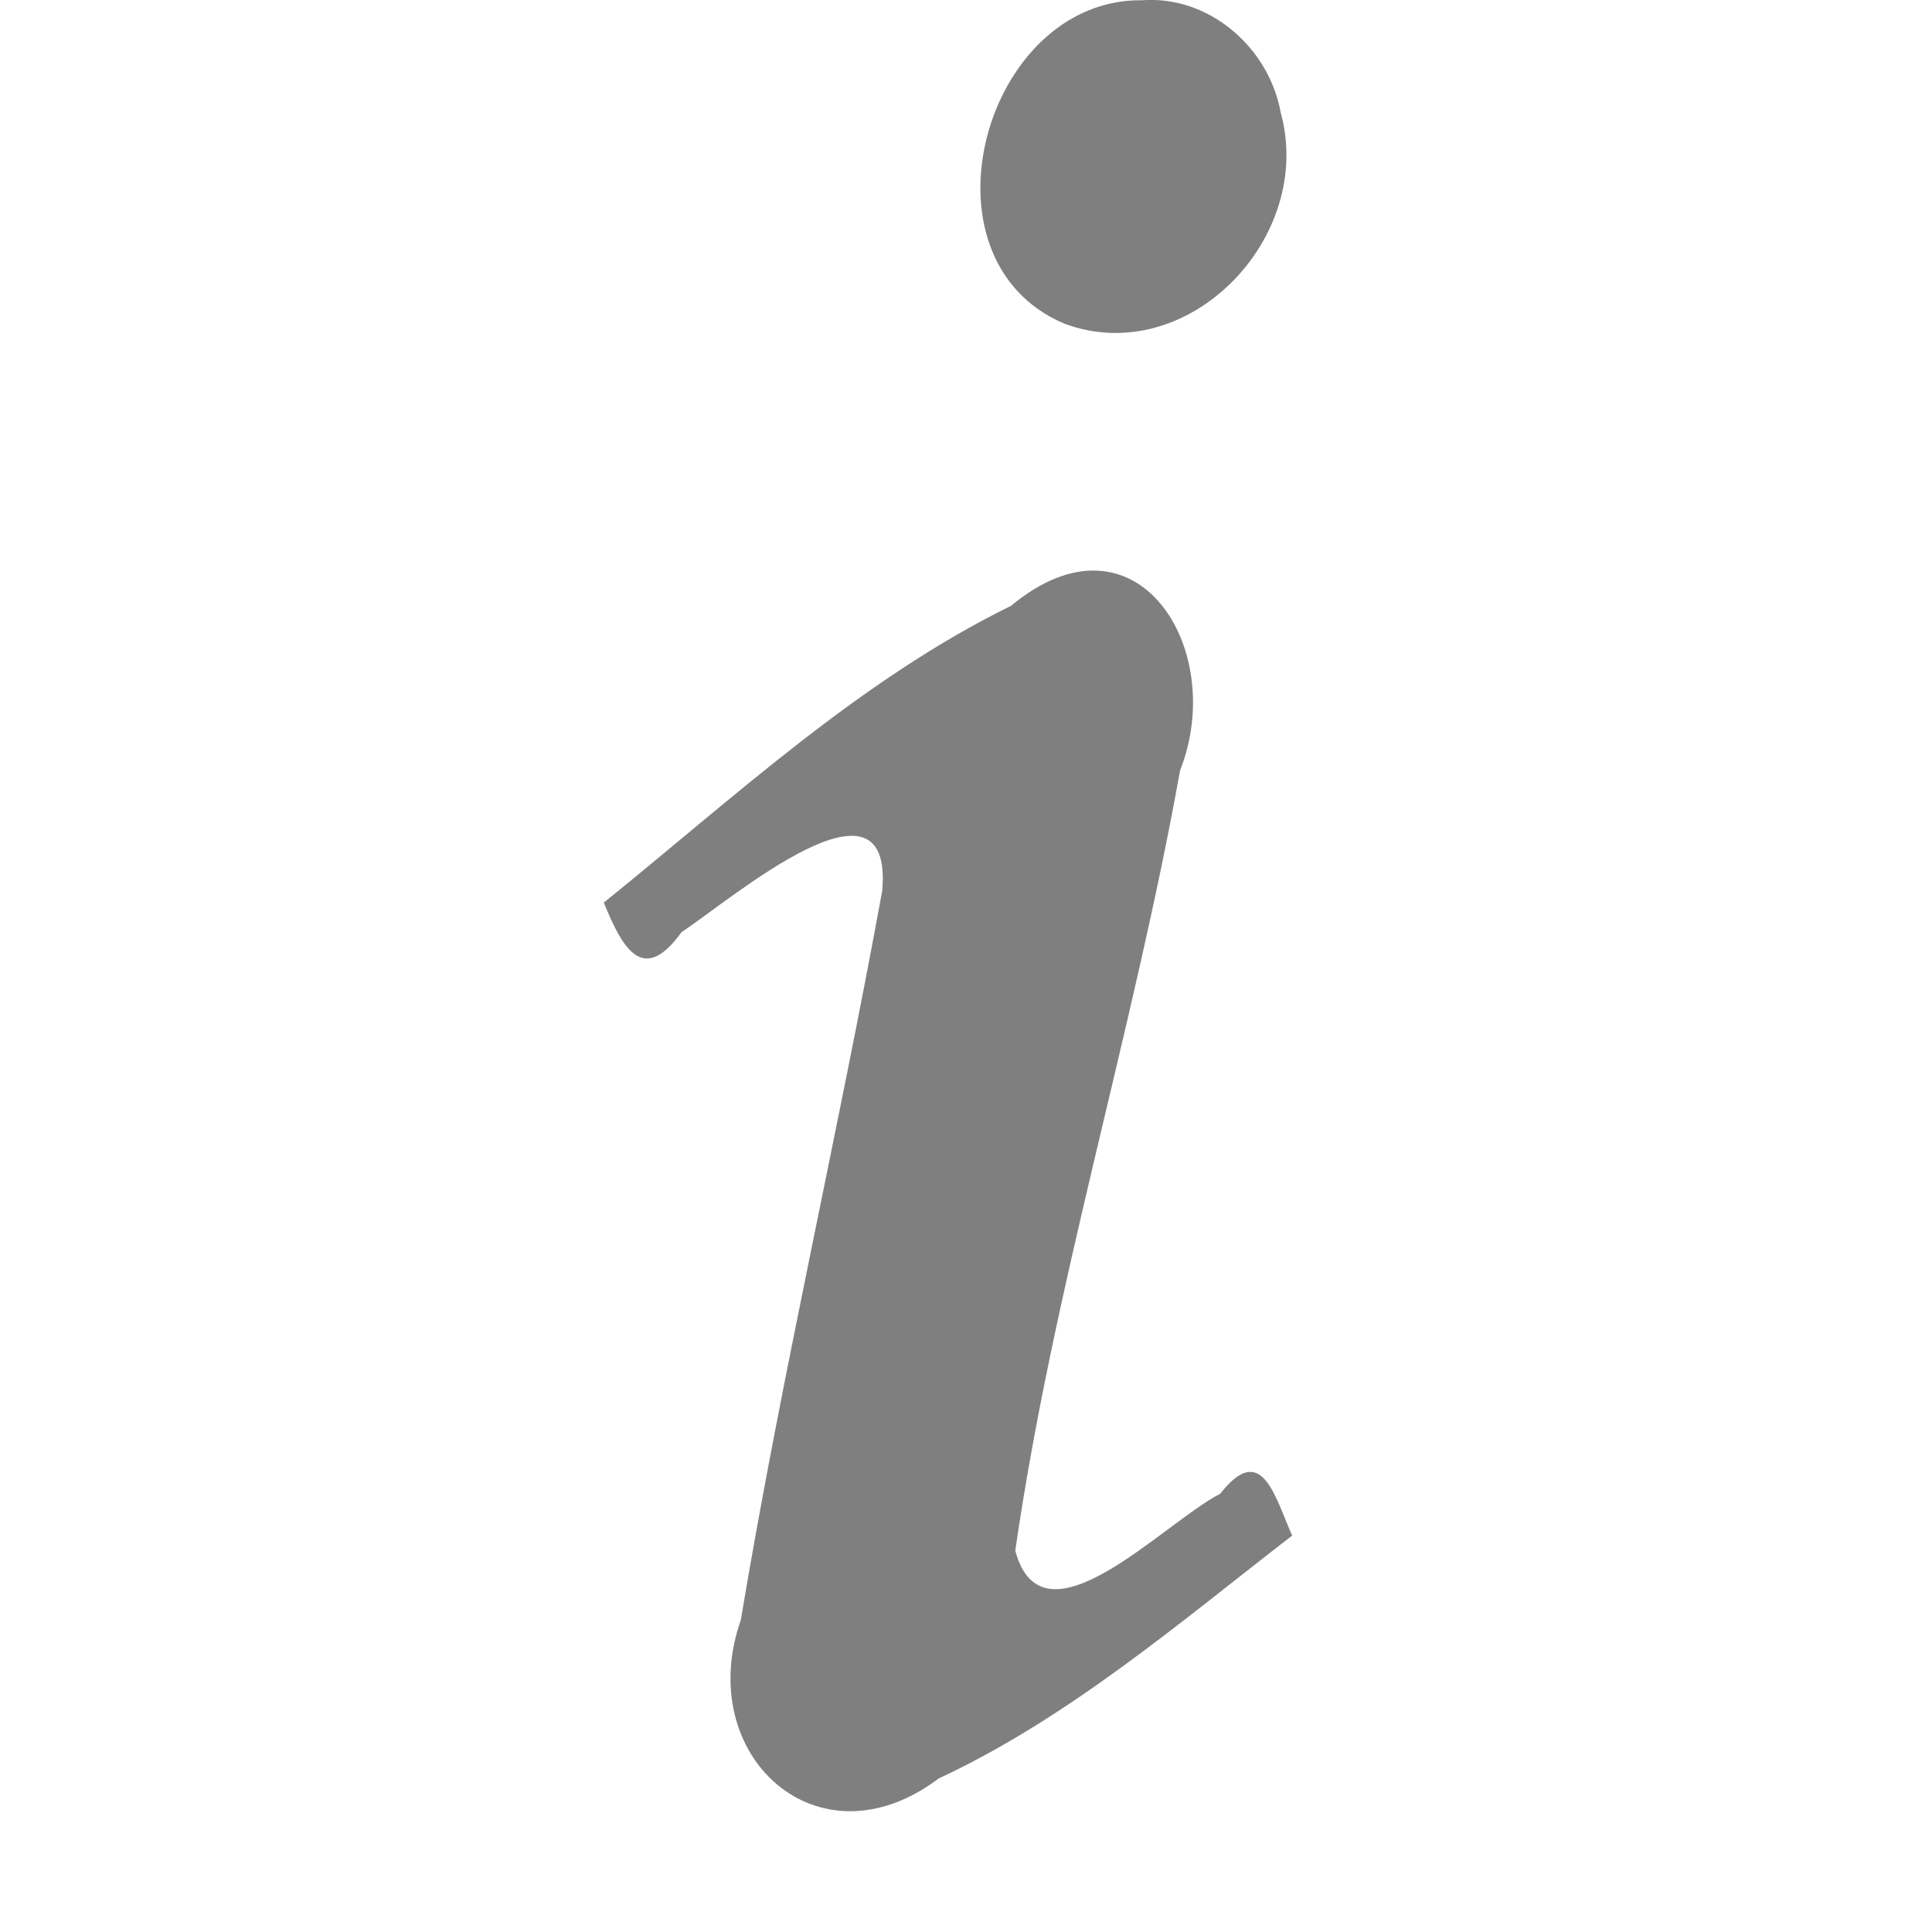
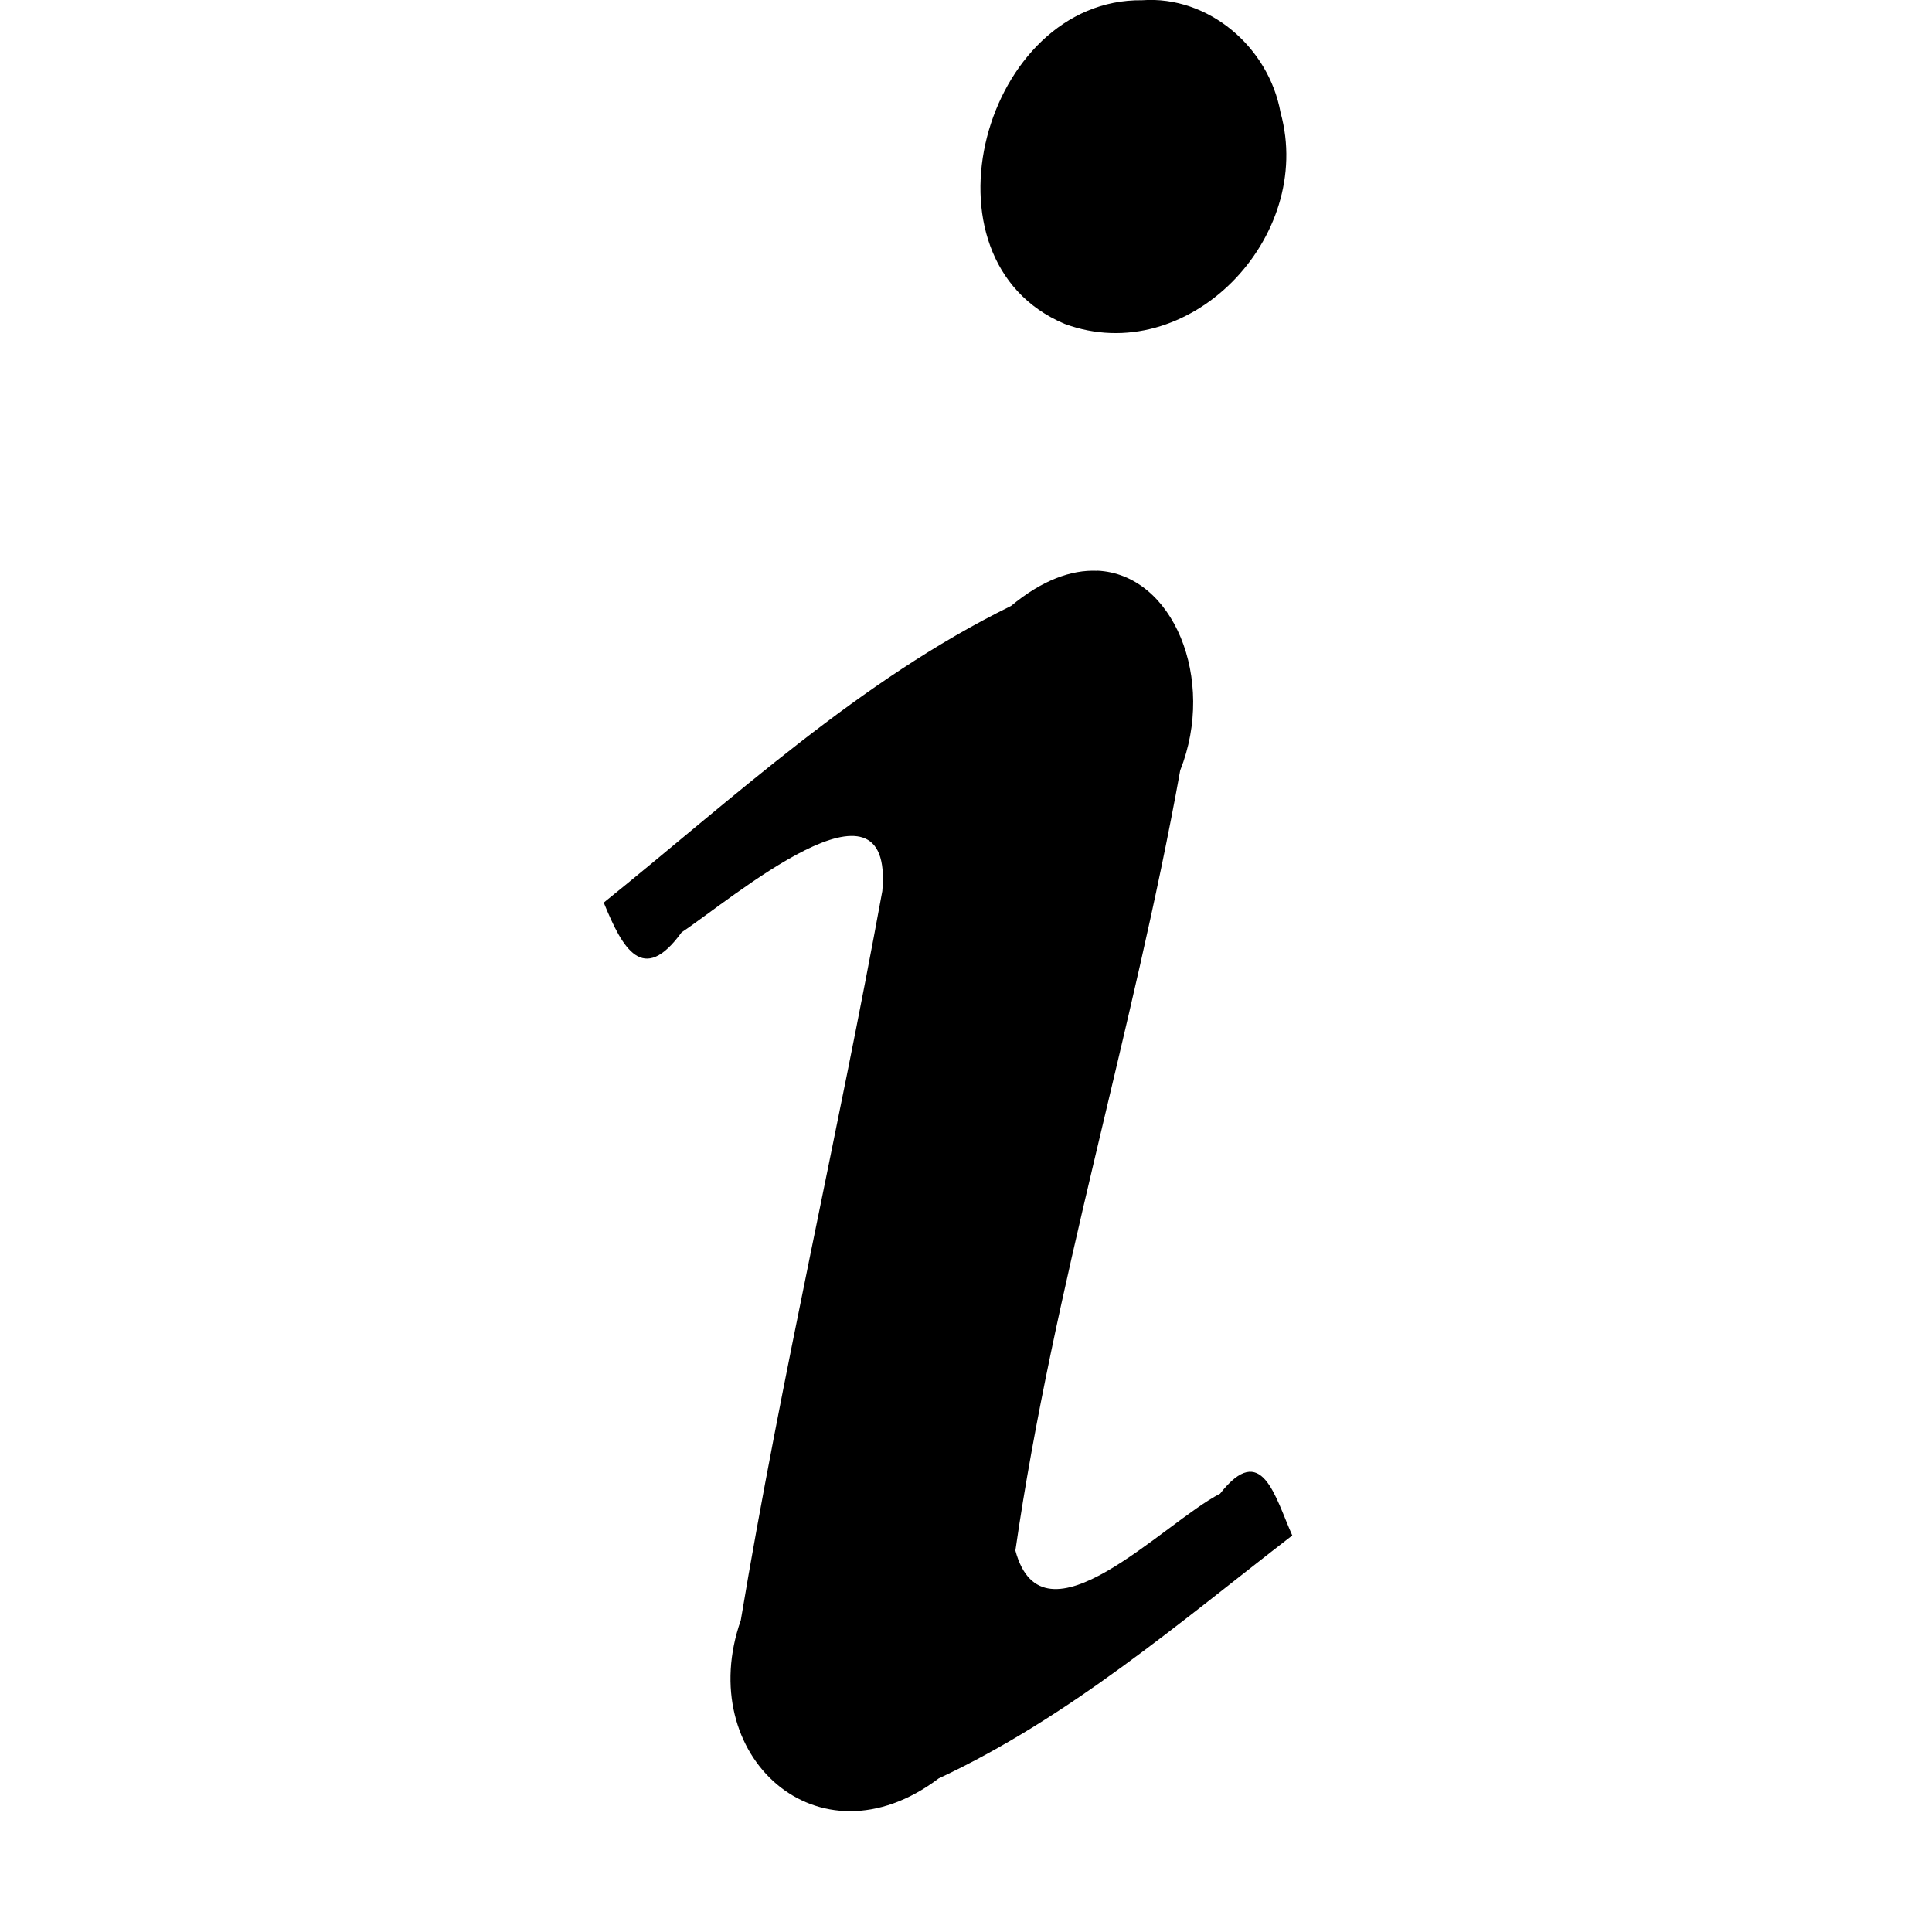
<svg xmlns="http://www.w3.org/2000/svg" height="16" width="16" version="1.0">
-   <rect style="color:#000000" fill-opacity="0" height="97.986" width="163.31" y="-32.993" x="-62.897" />
-   <path opacity=".5" d="m5 7.474c0.155 0.381 0.325 0.688 0.644 0.246 0.407-0.269 1.759-1.428 1.662-0.342-0.368 2.017-0.834 4.017-1.171 6.039-0.392 1.115 0.635 2.068 1.638 1.312 1.078-0.503 1.992-1.288 2.928-2.012-0.144-0.322-0.25-0.789-0.596-0.346-0.469 0.239-1.47 1.317-1.697 0.471 0.315-2.181 0.976-4.295 1.365-6.462 0.397-1.005-0.364-2.223-1.4-1.363-1.256 0.617-2.289 1.584-3.373 2.458zm4.459-7.472c-1.308-0.017-1.906 2.146-0.643 2.679 1.022 0.378 2.077-0.714 1.79-1.75-0.098-0.542-0.598-0.97-1.147-0.929h-0z" />
+   <path d="m9.459 0.002c-1.308-0.017-1.905 2.146-0.643 2.68 1.022 0.378 2.076-0.713 1.789-1.75-0.098-0.542-0.597-0.97-1.147-0.93zm-0.375 4.725c-0.211-0.009-0.452 0.076-0.711 0.291-1.256 0.617-2.289 1.584-3.373 2.457 0.155 0.381 0.325 0.688 0.645 0.246 0.407-0.269 1.759-1.428 1.662-0.342-0.368 2.017-0.835 4.017-1.172 6.039-0.392 1.115 0.636 2.067 1.639 1.31 1.078-0.503 1.991-1.288 2.928-2.012-0.144-0.322-0.251-0.789-0.598-0.346-0.468 0.239-1.468 1.317-1.695 0.471 0.315-2.181 0.975-4.295 1.365-6.461 0.299-0.754-0.057-1.627-0.689-1.654z" />
</svg>
